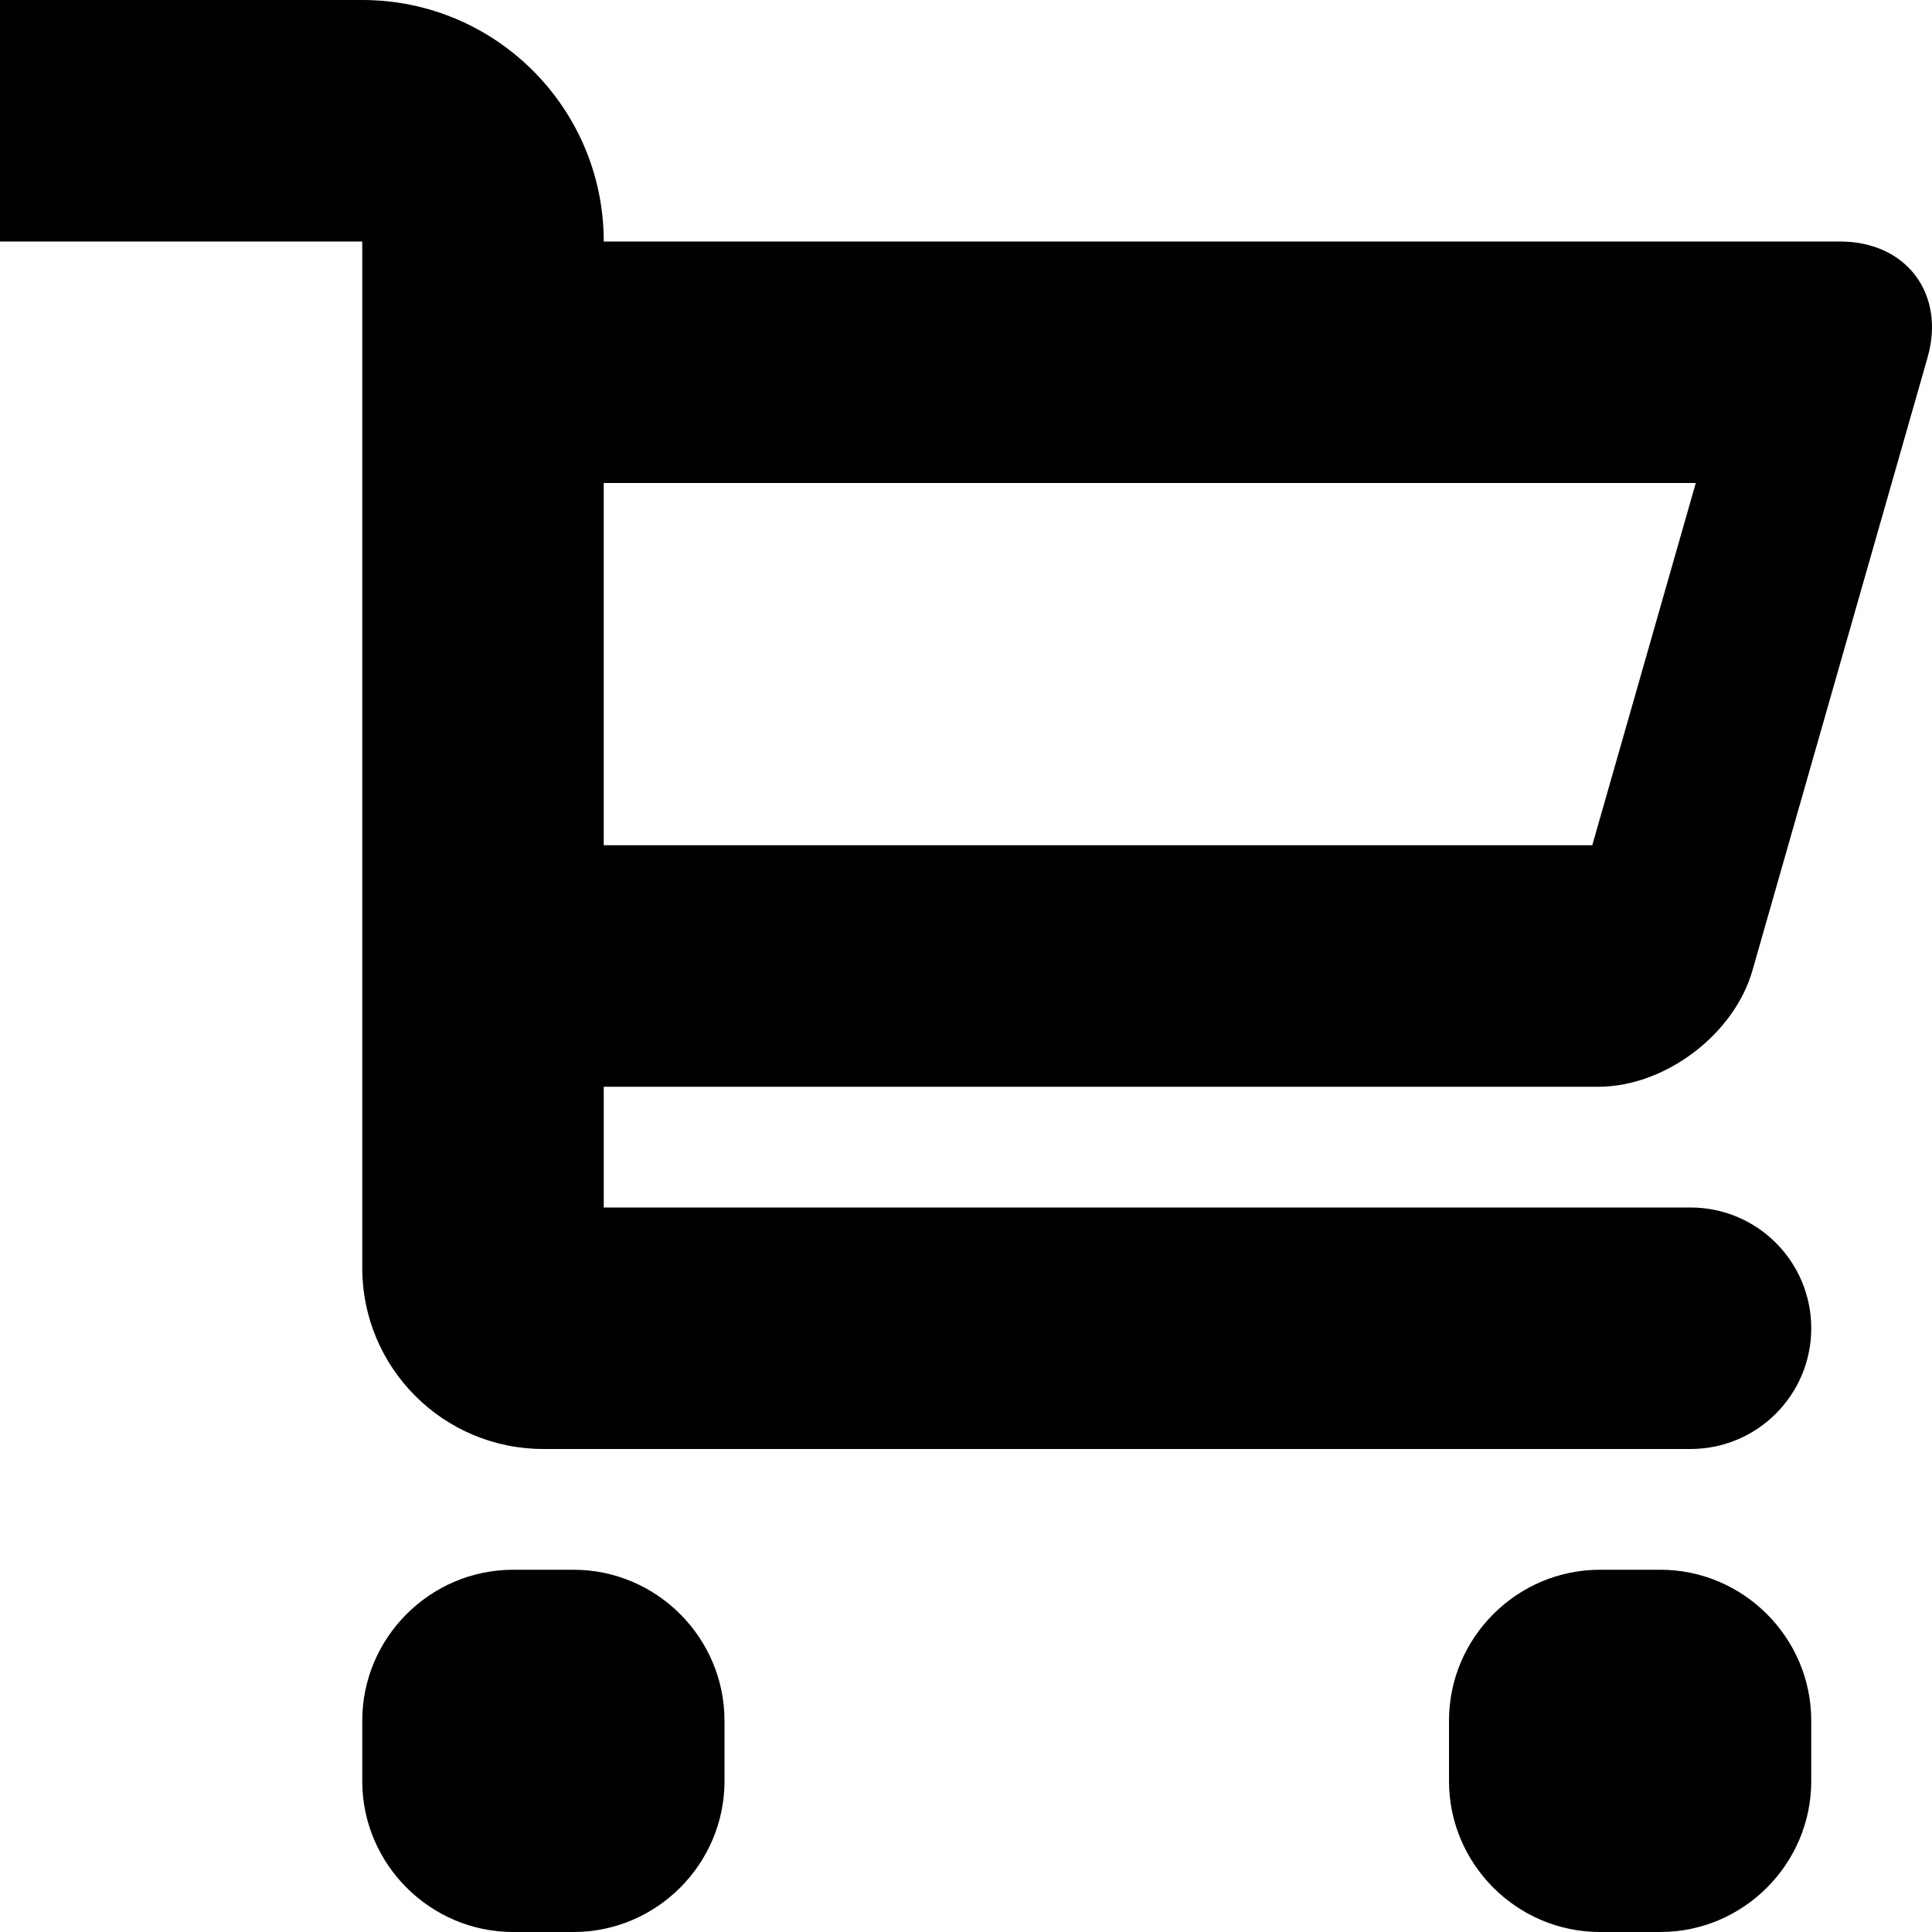
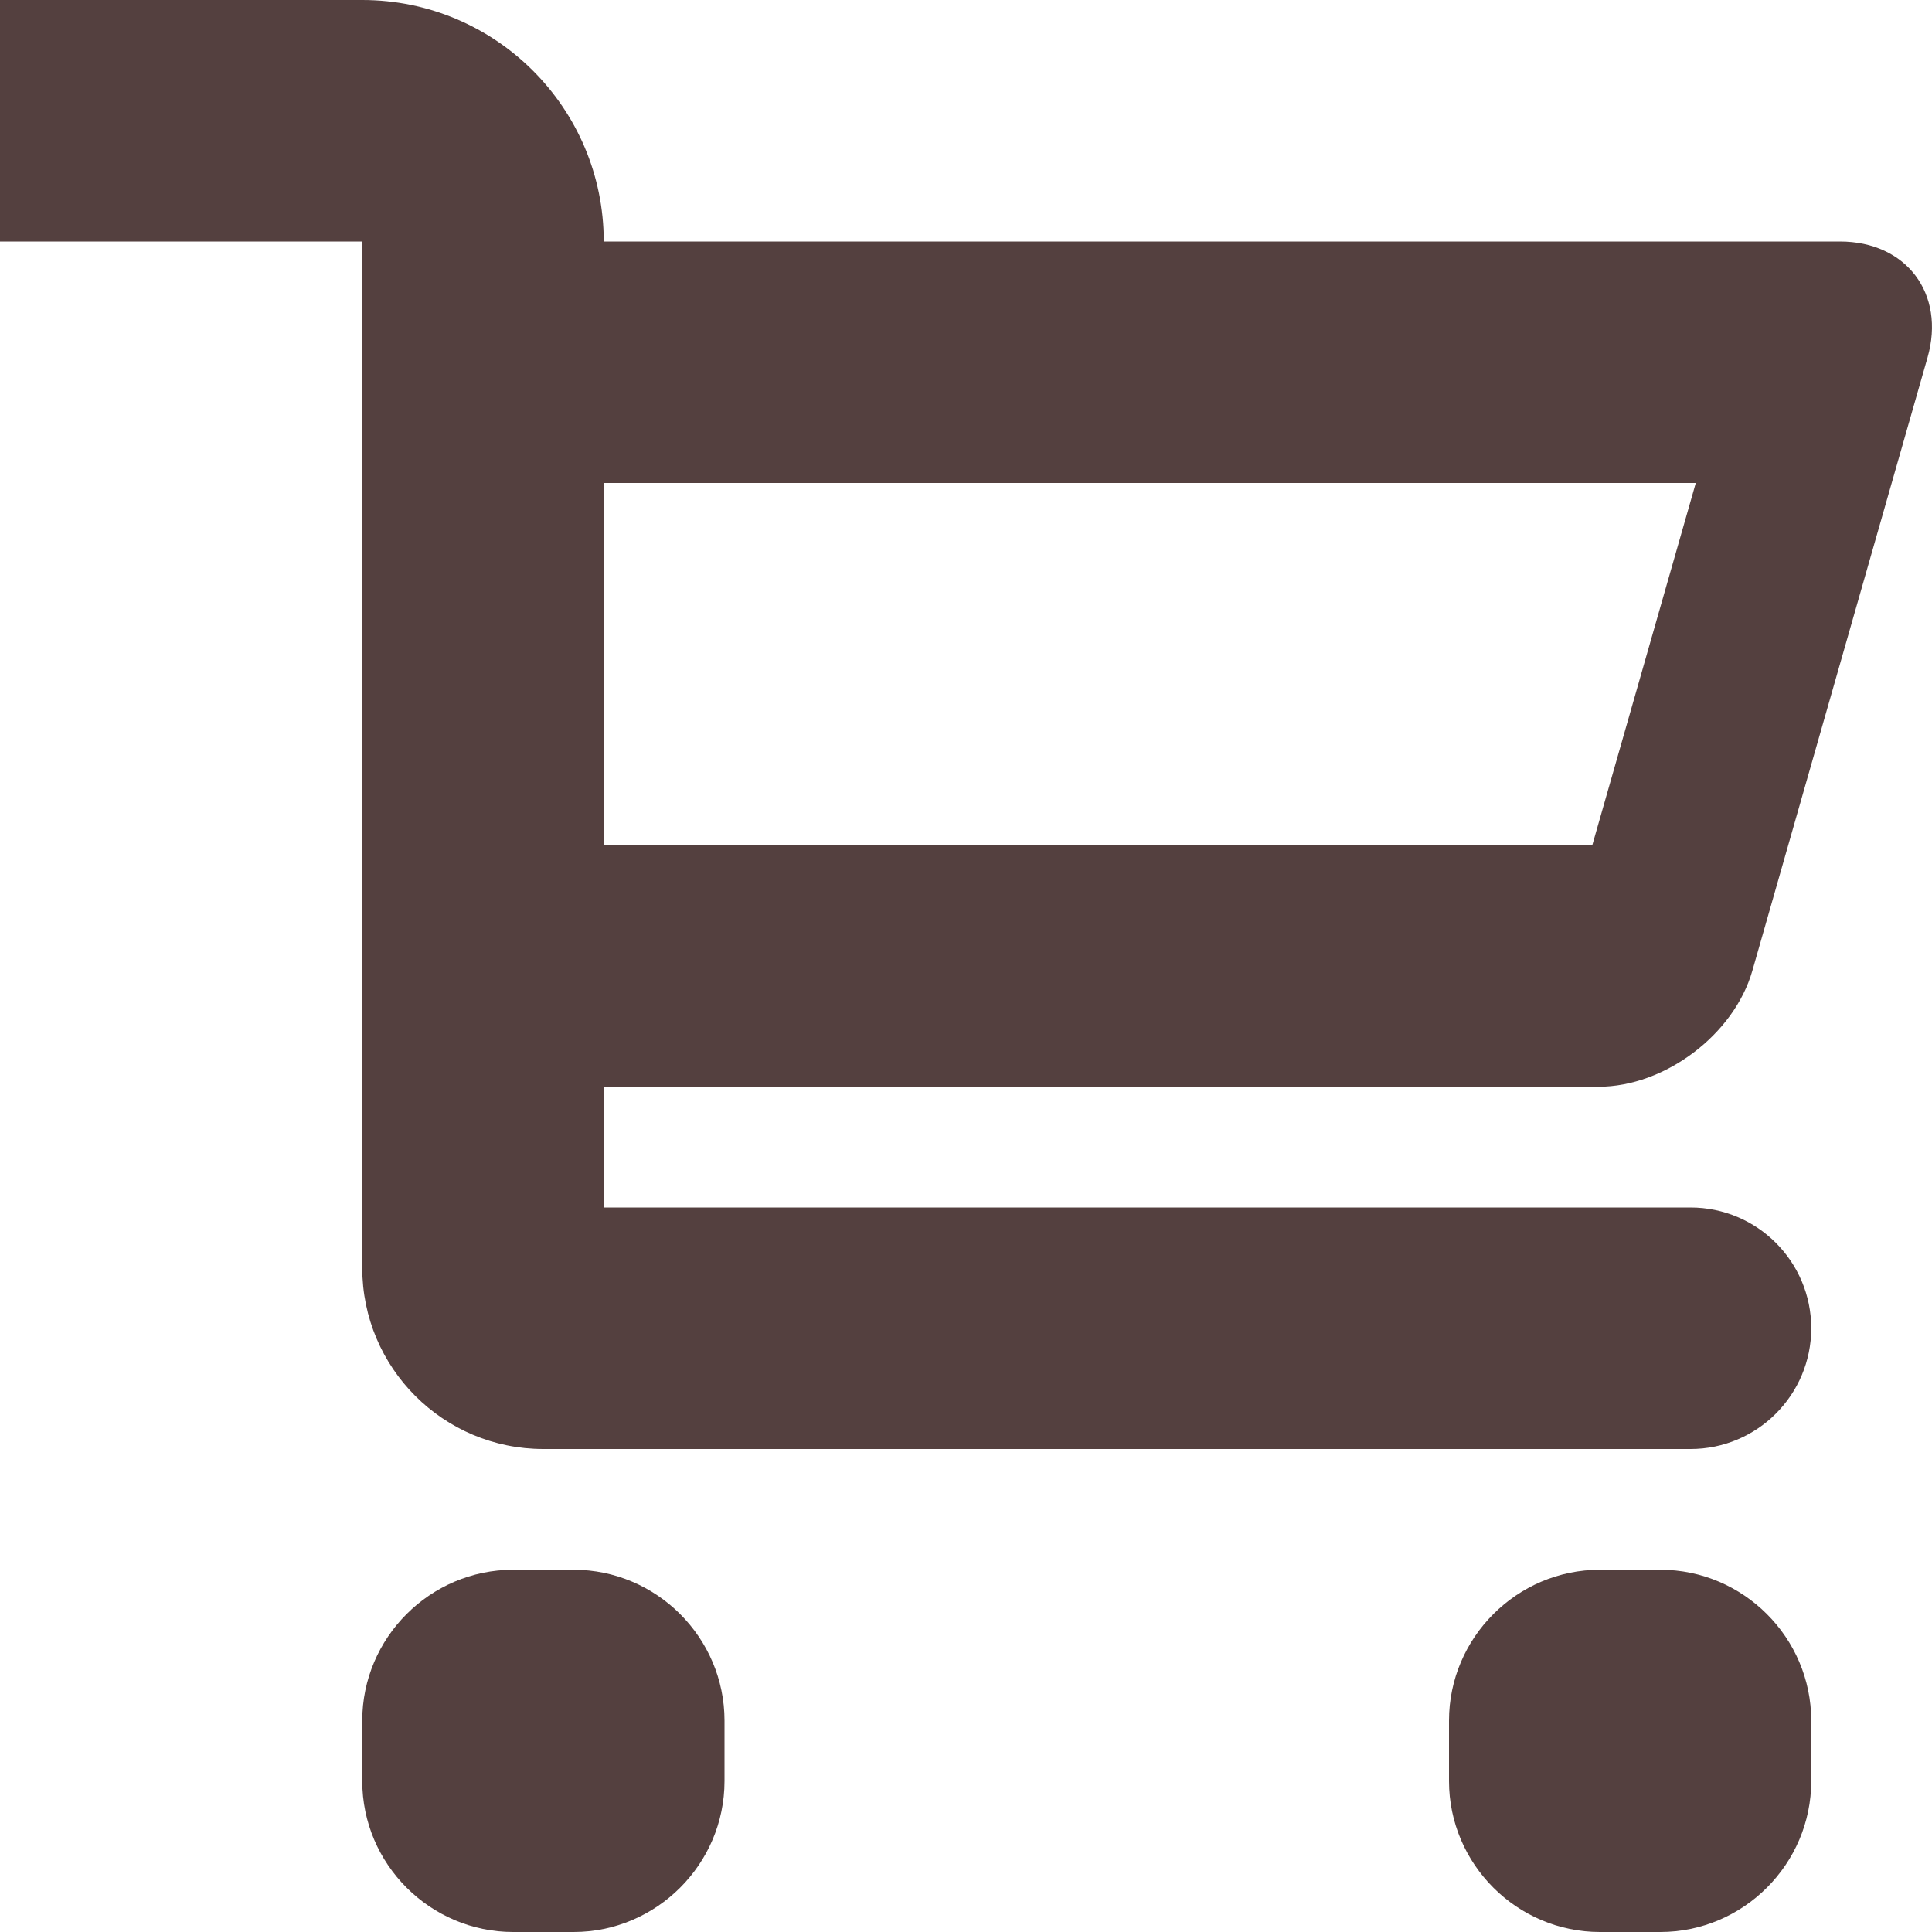
<svg xmlns="http://www.w3.org/2000/svg" version="1.1" width="64" height="64" viewBox="0 0 64 64">
  <g id="icomoon-ignore">
    <line stroke-width="1" x1="" y1="" x2="" y2="" stroke="#449FDB" opacity="" />
  </g>
-   <path d="M52.951 36c2.2 0 4.495-1.731 5.099-3.846l5.802-20.308c0.604-2.115-0.701-3.846-2.901-3.846h-40.951c0-4.418-3.582-8-8-8h-12v8h12v34c0 3.314 2.686 6 6 6h38c2.209 0 4-1.791 4-4s-1.791-4-4-4h-36v-4h32.951zM20 16h36.175l-3.429 12h-32.747v-12zM24 59c0 2.75-2.25 5-5 5h-2c-2.75 0-5-2.25-5-5v-2c0-2.75 2.25-5 5-5h2c2.75 0 5 2.25 5 5v2zM60 59c0 2.75-2.25 5-5 5h-2c-2.75 0-5-2.25-5-5v-2c0-2.75 2.25-5 5-5h2c2.75 0 5 2.25 5 5v2z" fill="#000000" />
+   <path d="M52.951 36c2.2 0 4.495-1.731 5.099-3.846l5.802-20.308c0.604-2.115-0.701-3.846-2.901-3.846h-40.951c0-4.418-3.582-8-8-8h-12v8h12v34c0 3.314 2.686 6 6 6h38c2.209 0 4-1.791 4-4s-1.791-4-4-4h-36v-4h32.951zM20 16h36.175l-3.429 12h-32.747v-12zM24 59c0 2.75-2.25 5-5 5h-2c-2.75 0-5-2.25-5-5v-2c0-2.75 2.25-5 5-5h2c2.75 0 5 2.25 5 5v2zM60 59c0 2.75-2.25 5-5 5h-2c-2.75 0-5-2.25-5-5v-2c0-2.75 2.25-5 5-5h2c2.75 0 5 2.25 5 5v2z" class="i-cart">
+     <style>
+ 	        .i-cart {
+ 	           fill: #54403F;
+ 	        }
+ 	        .i-cart:hover {
+ 	            fill: #f6e9e0;
+ 	        }
+ 	    </style>
+   </path>
</svg>
